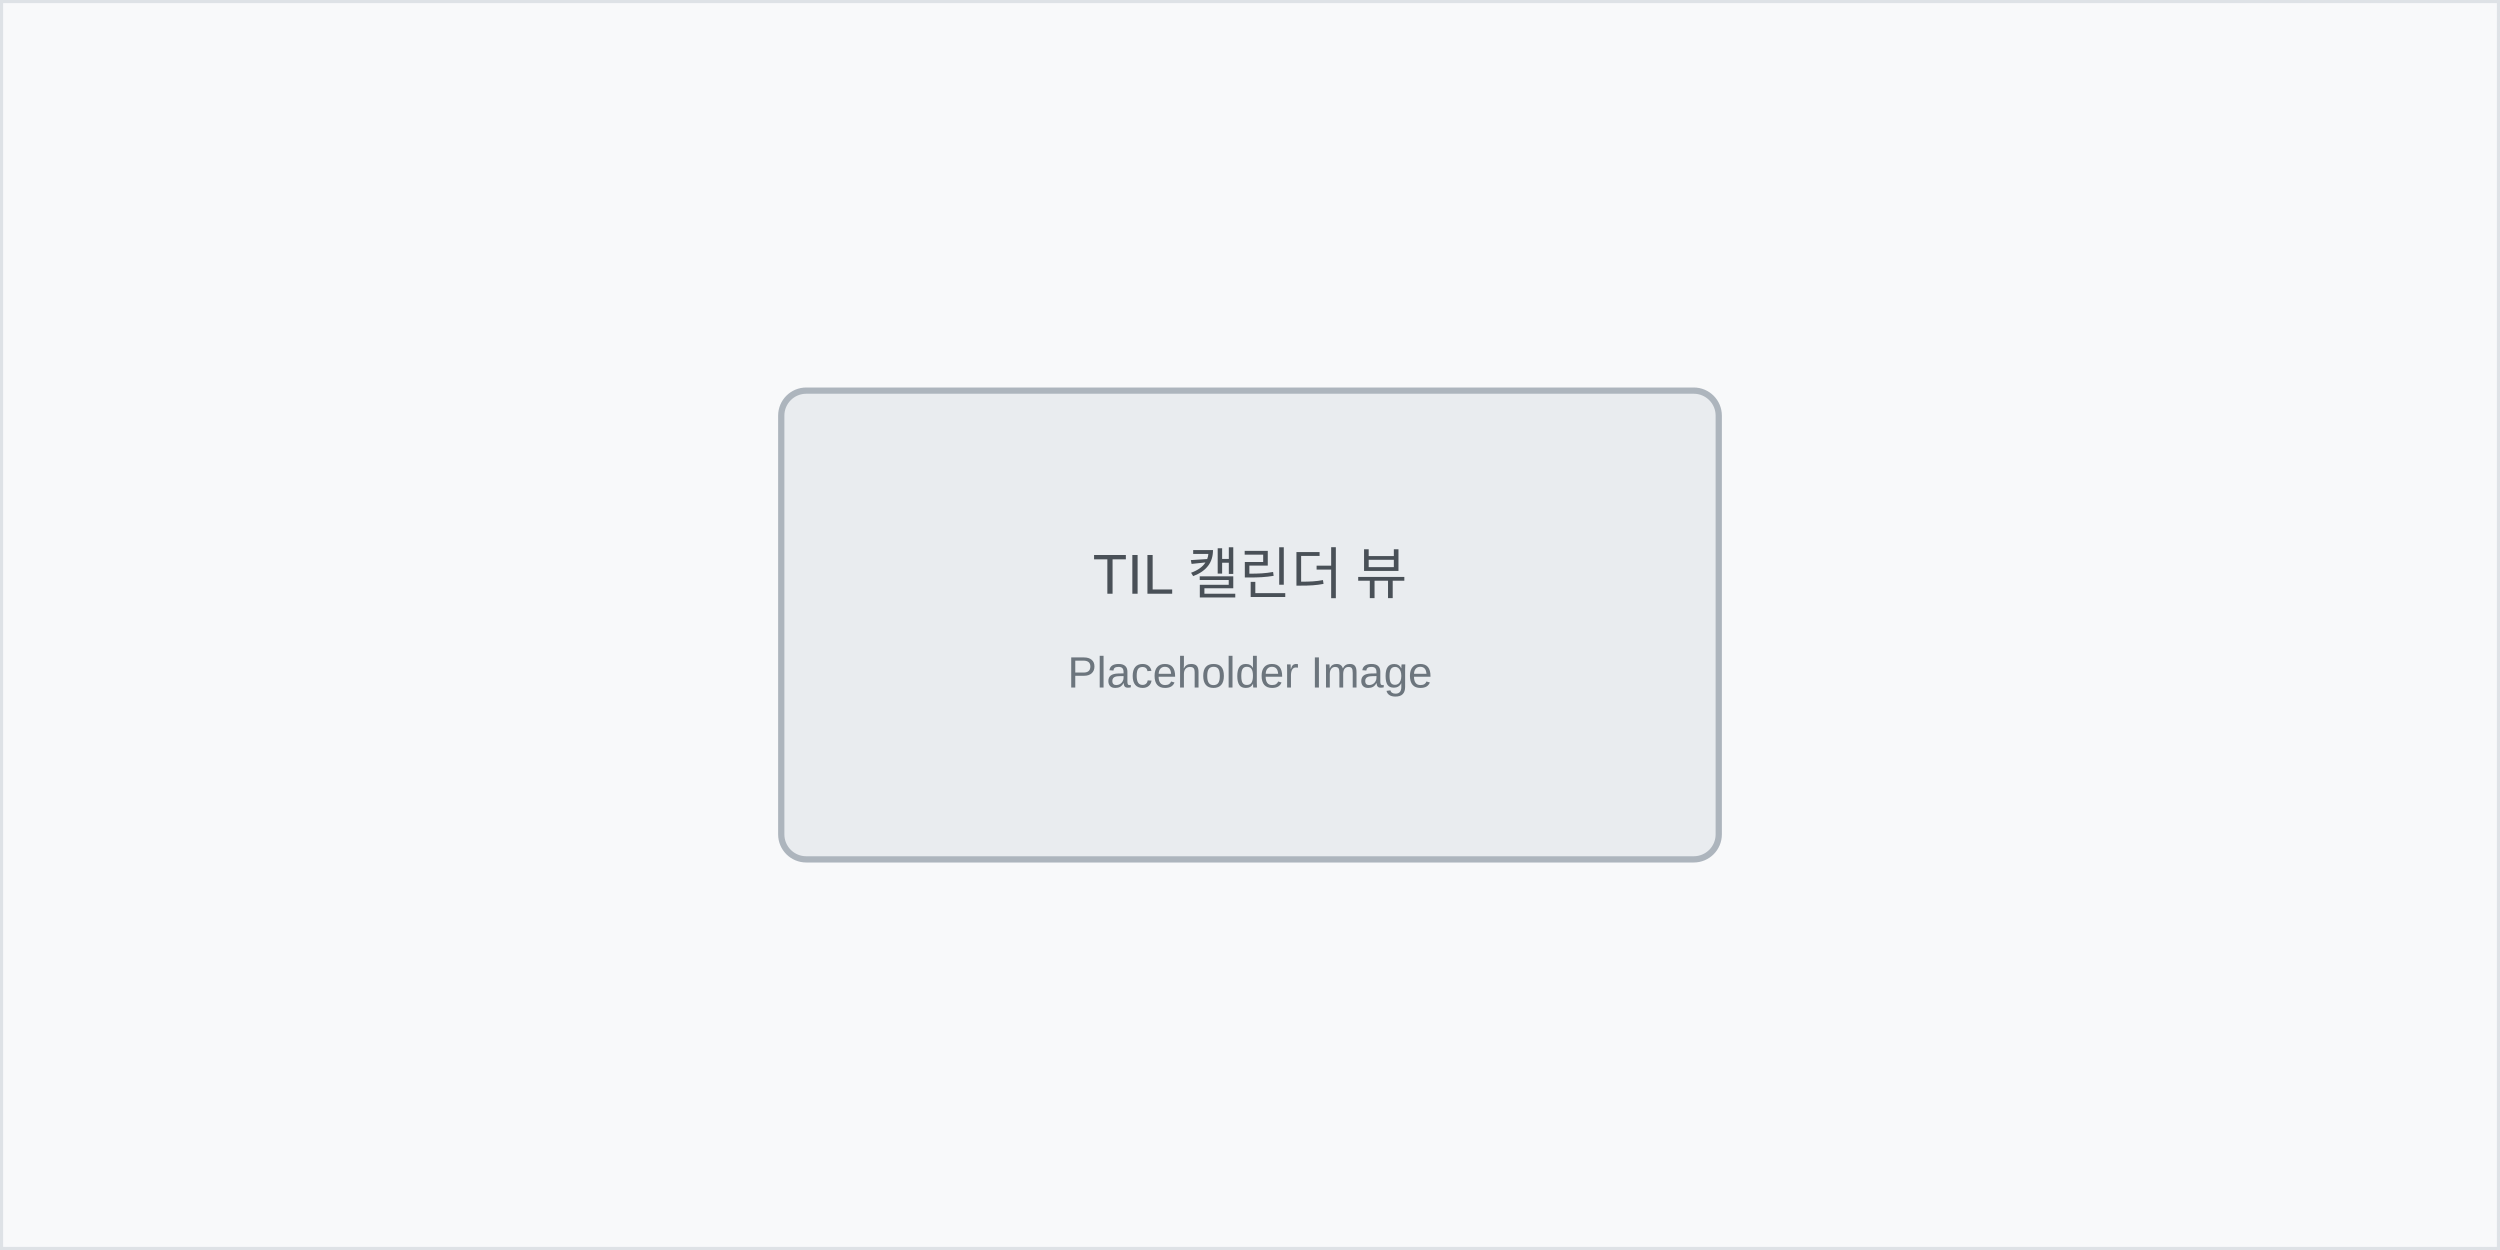
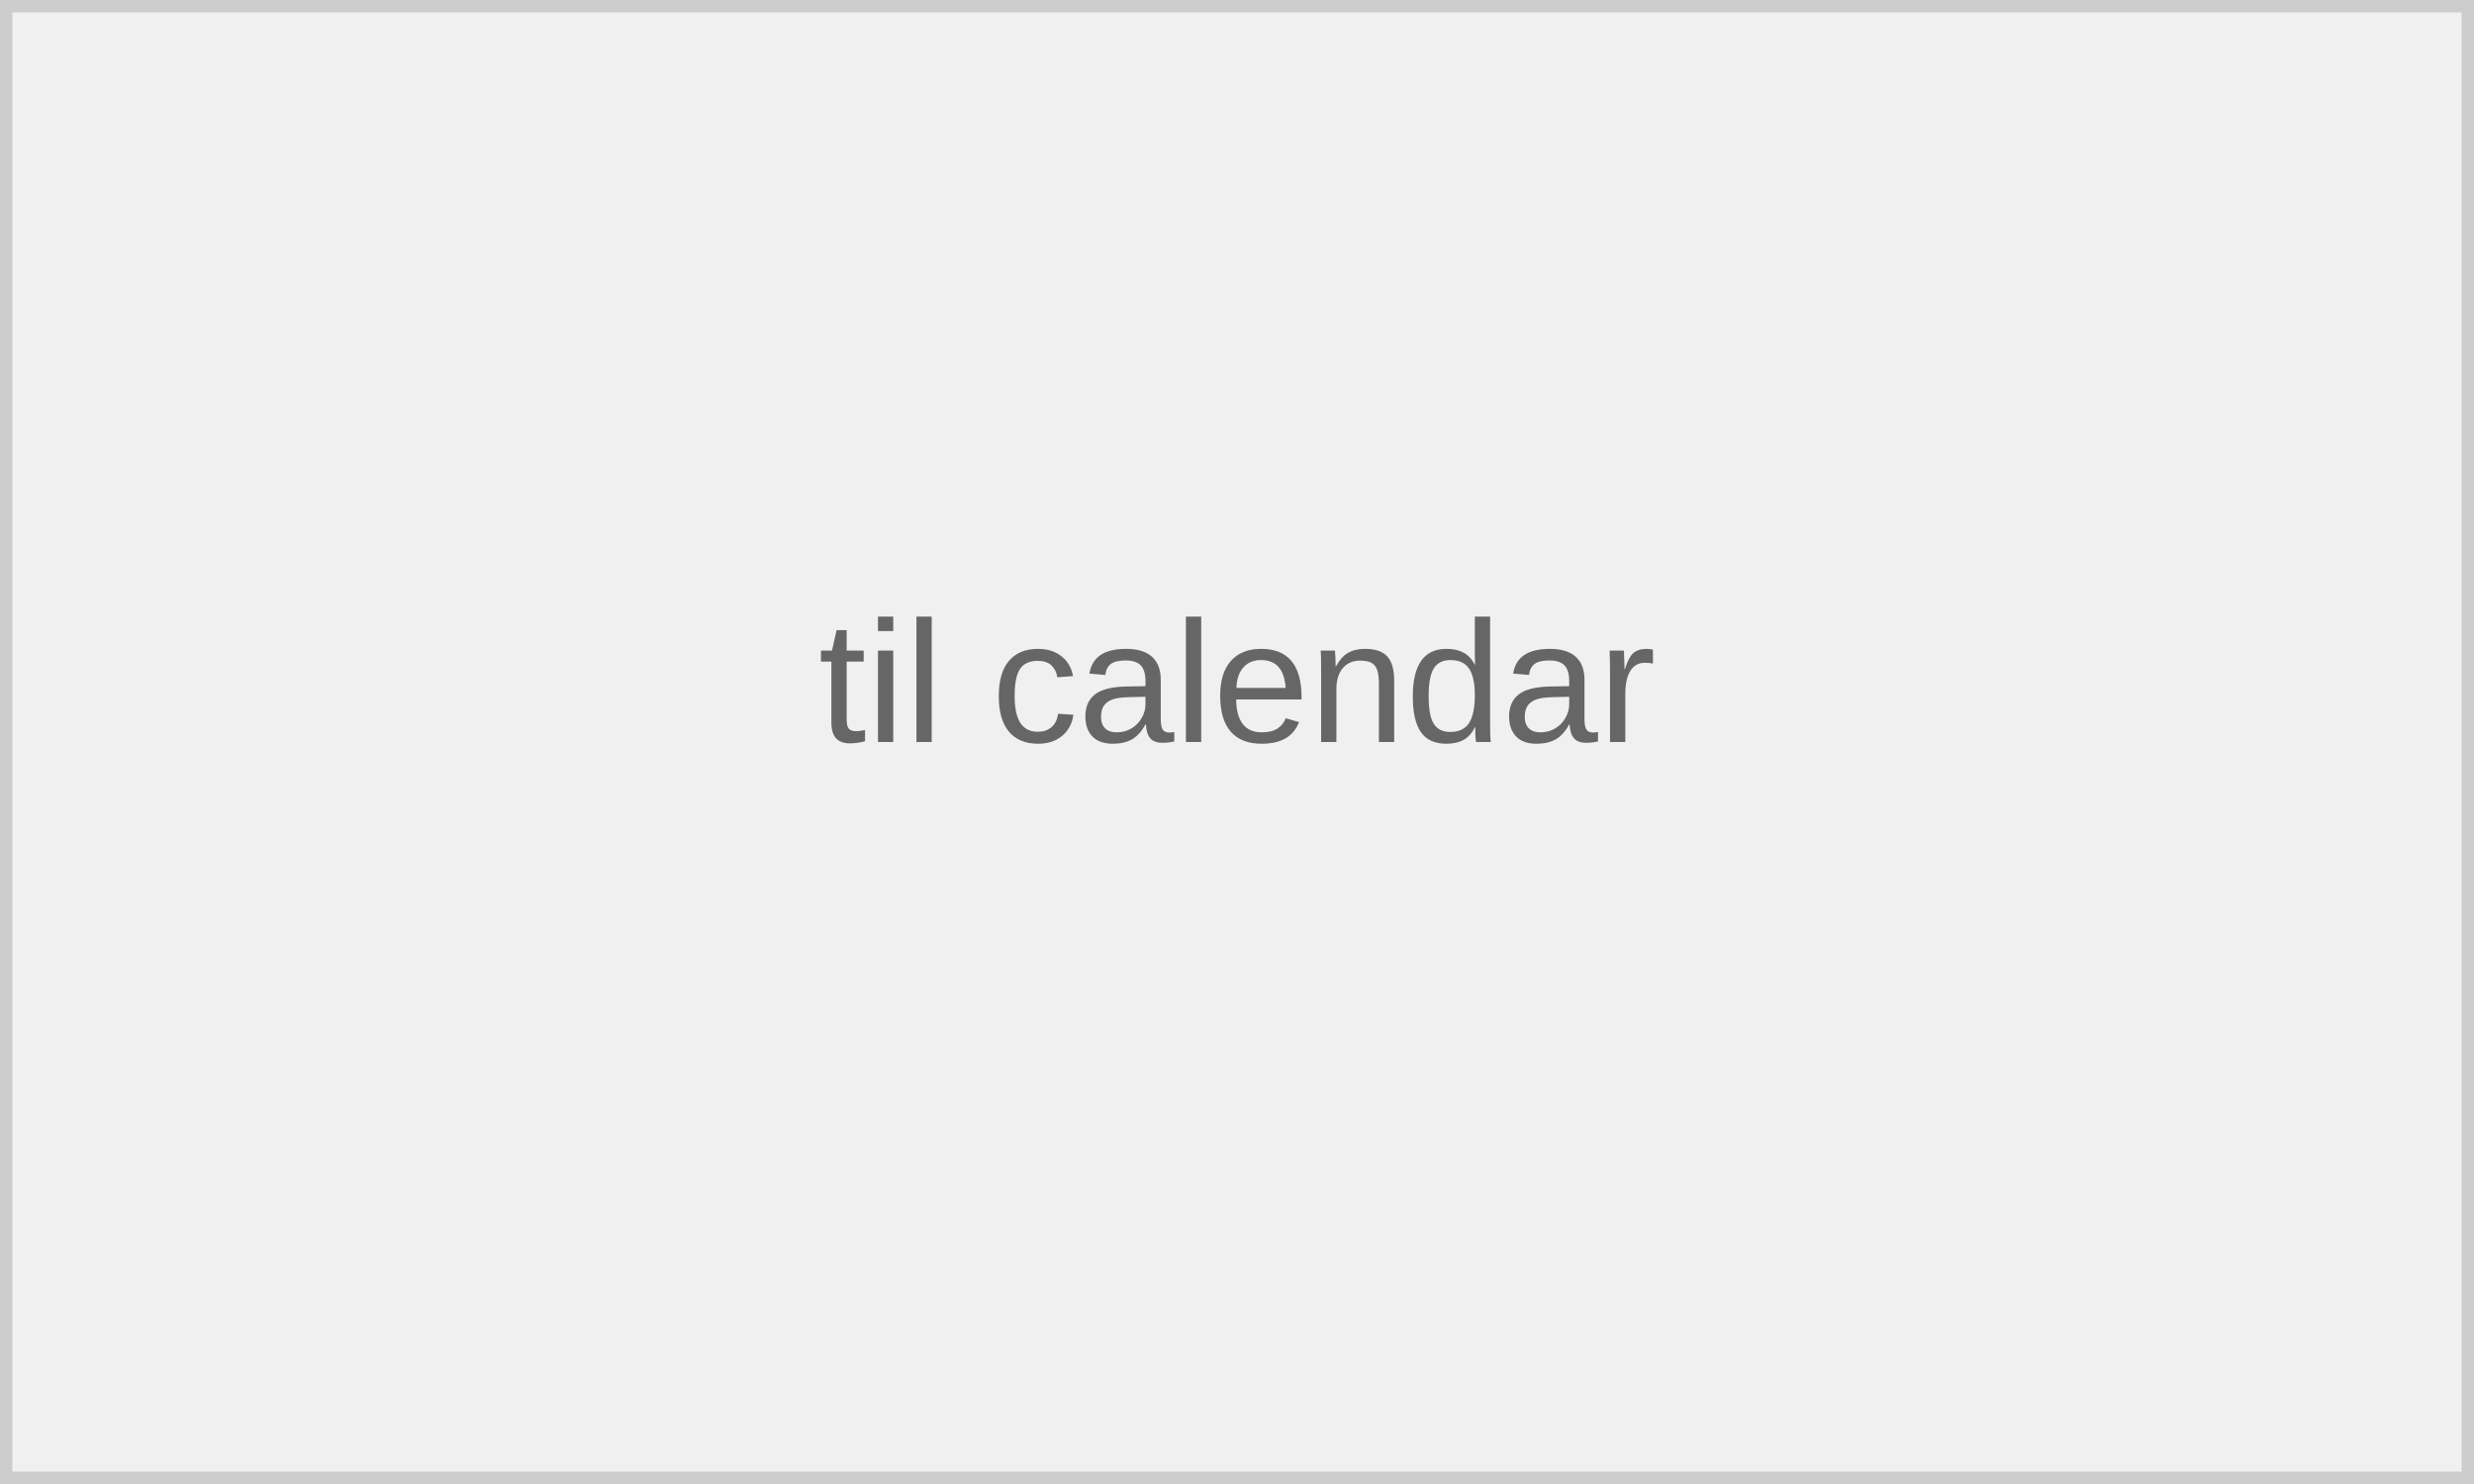
- <svg xmlns="http://www.w3.org/2000/svg" width="800" height="400">
-   <rect width="800" height="400" fill="#f8f9fa" stroke="#dee2e6" stroke-width="2" />
-   <rect x="250" y="125" width="300" height="150" fill="#e9ecef" stroke="#adb5bd" stroke-width="2" rx="8" />
-   <text x="400" y="190" text-anchor="middle" font-family="Arial, sans-serif" font-size="18" fill="#495057">TIL 캘린더 뷰</text>
-   <text x="400" y="220" text-anchor="middle" font-family="Arial, sans-serif" font-size="14" fill="#6c757d">Placeholder Image</text>
+ <svg xmlns="http://www.w3.org/2000/svg" width="200" height="120">
+   <rect width="200" height="120" fill="#f0f0f0" stroke="#ccc" stroke-width="2" />
+   <text x="100" y="60" text-anchor="middle" fill="#666" font-family="Arial" font-size="14">til calendar</text>
</svg>
